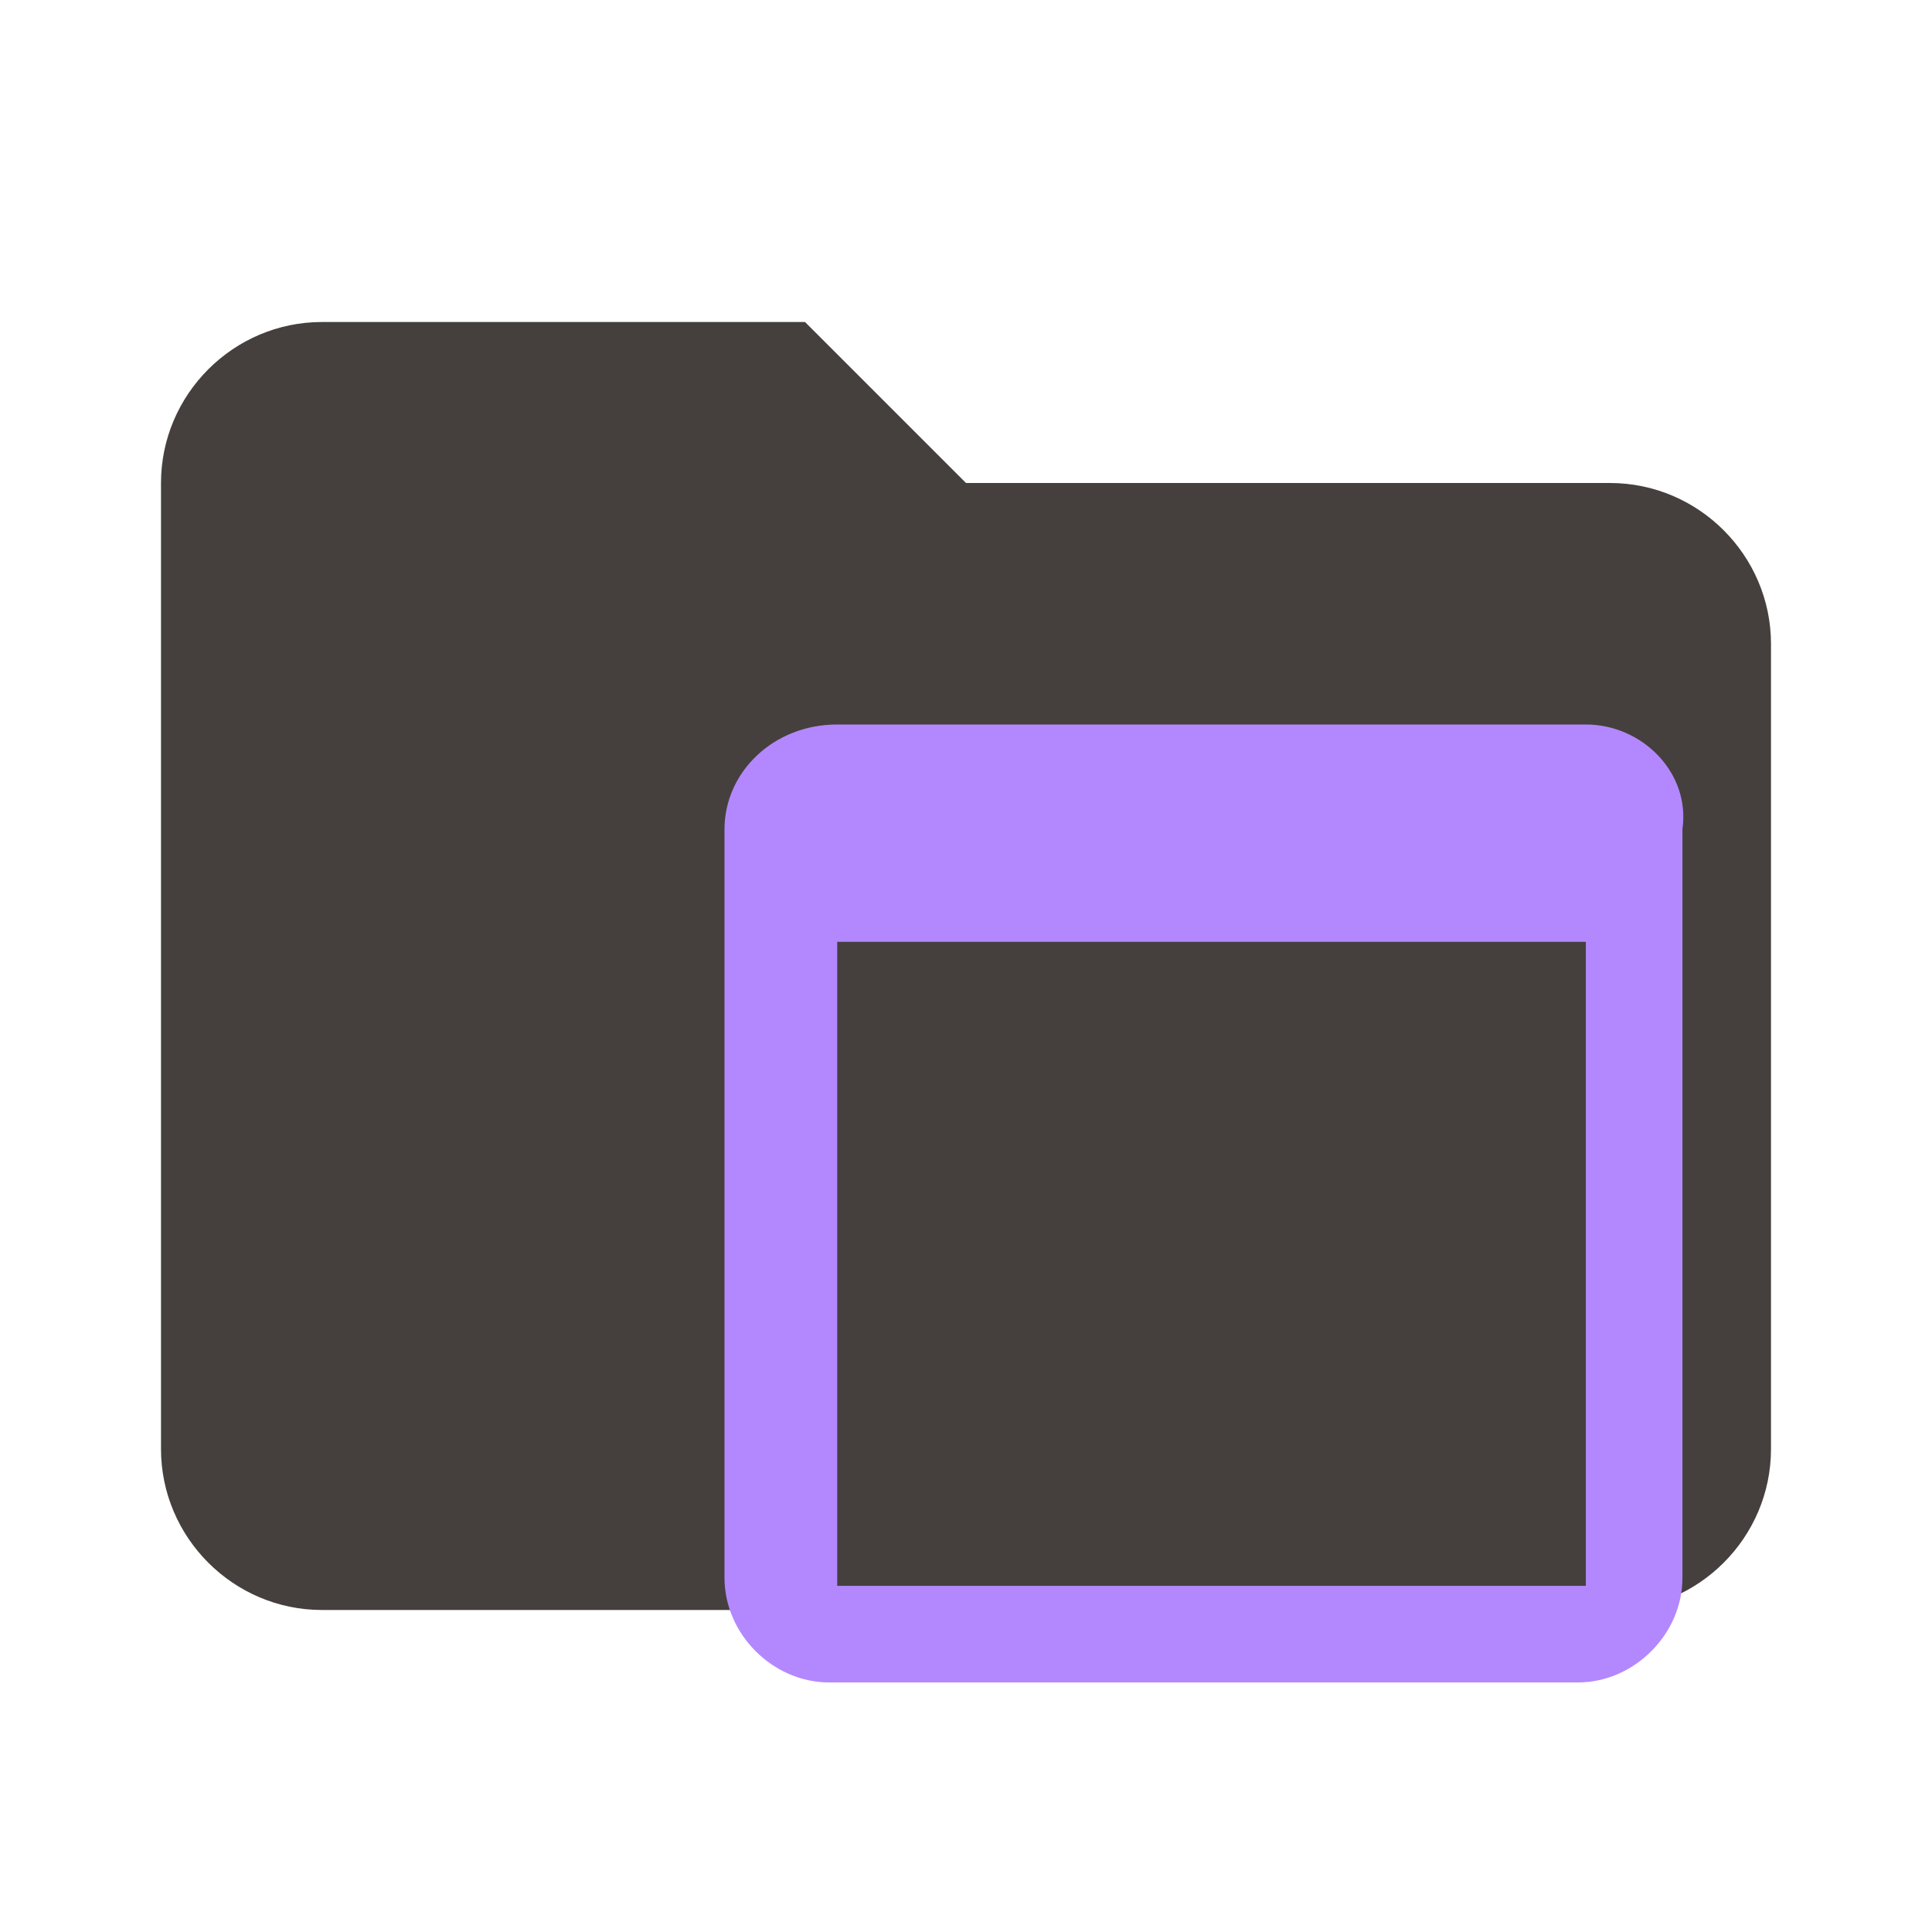
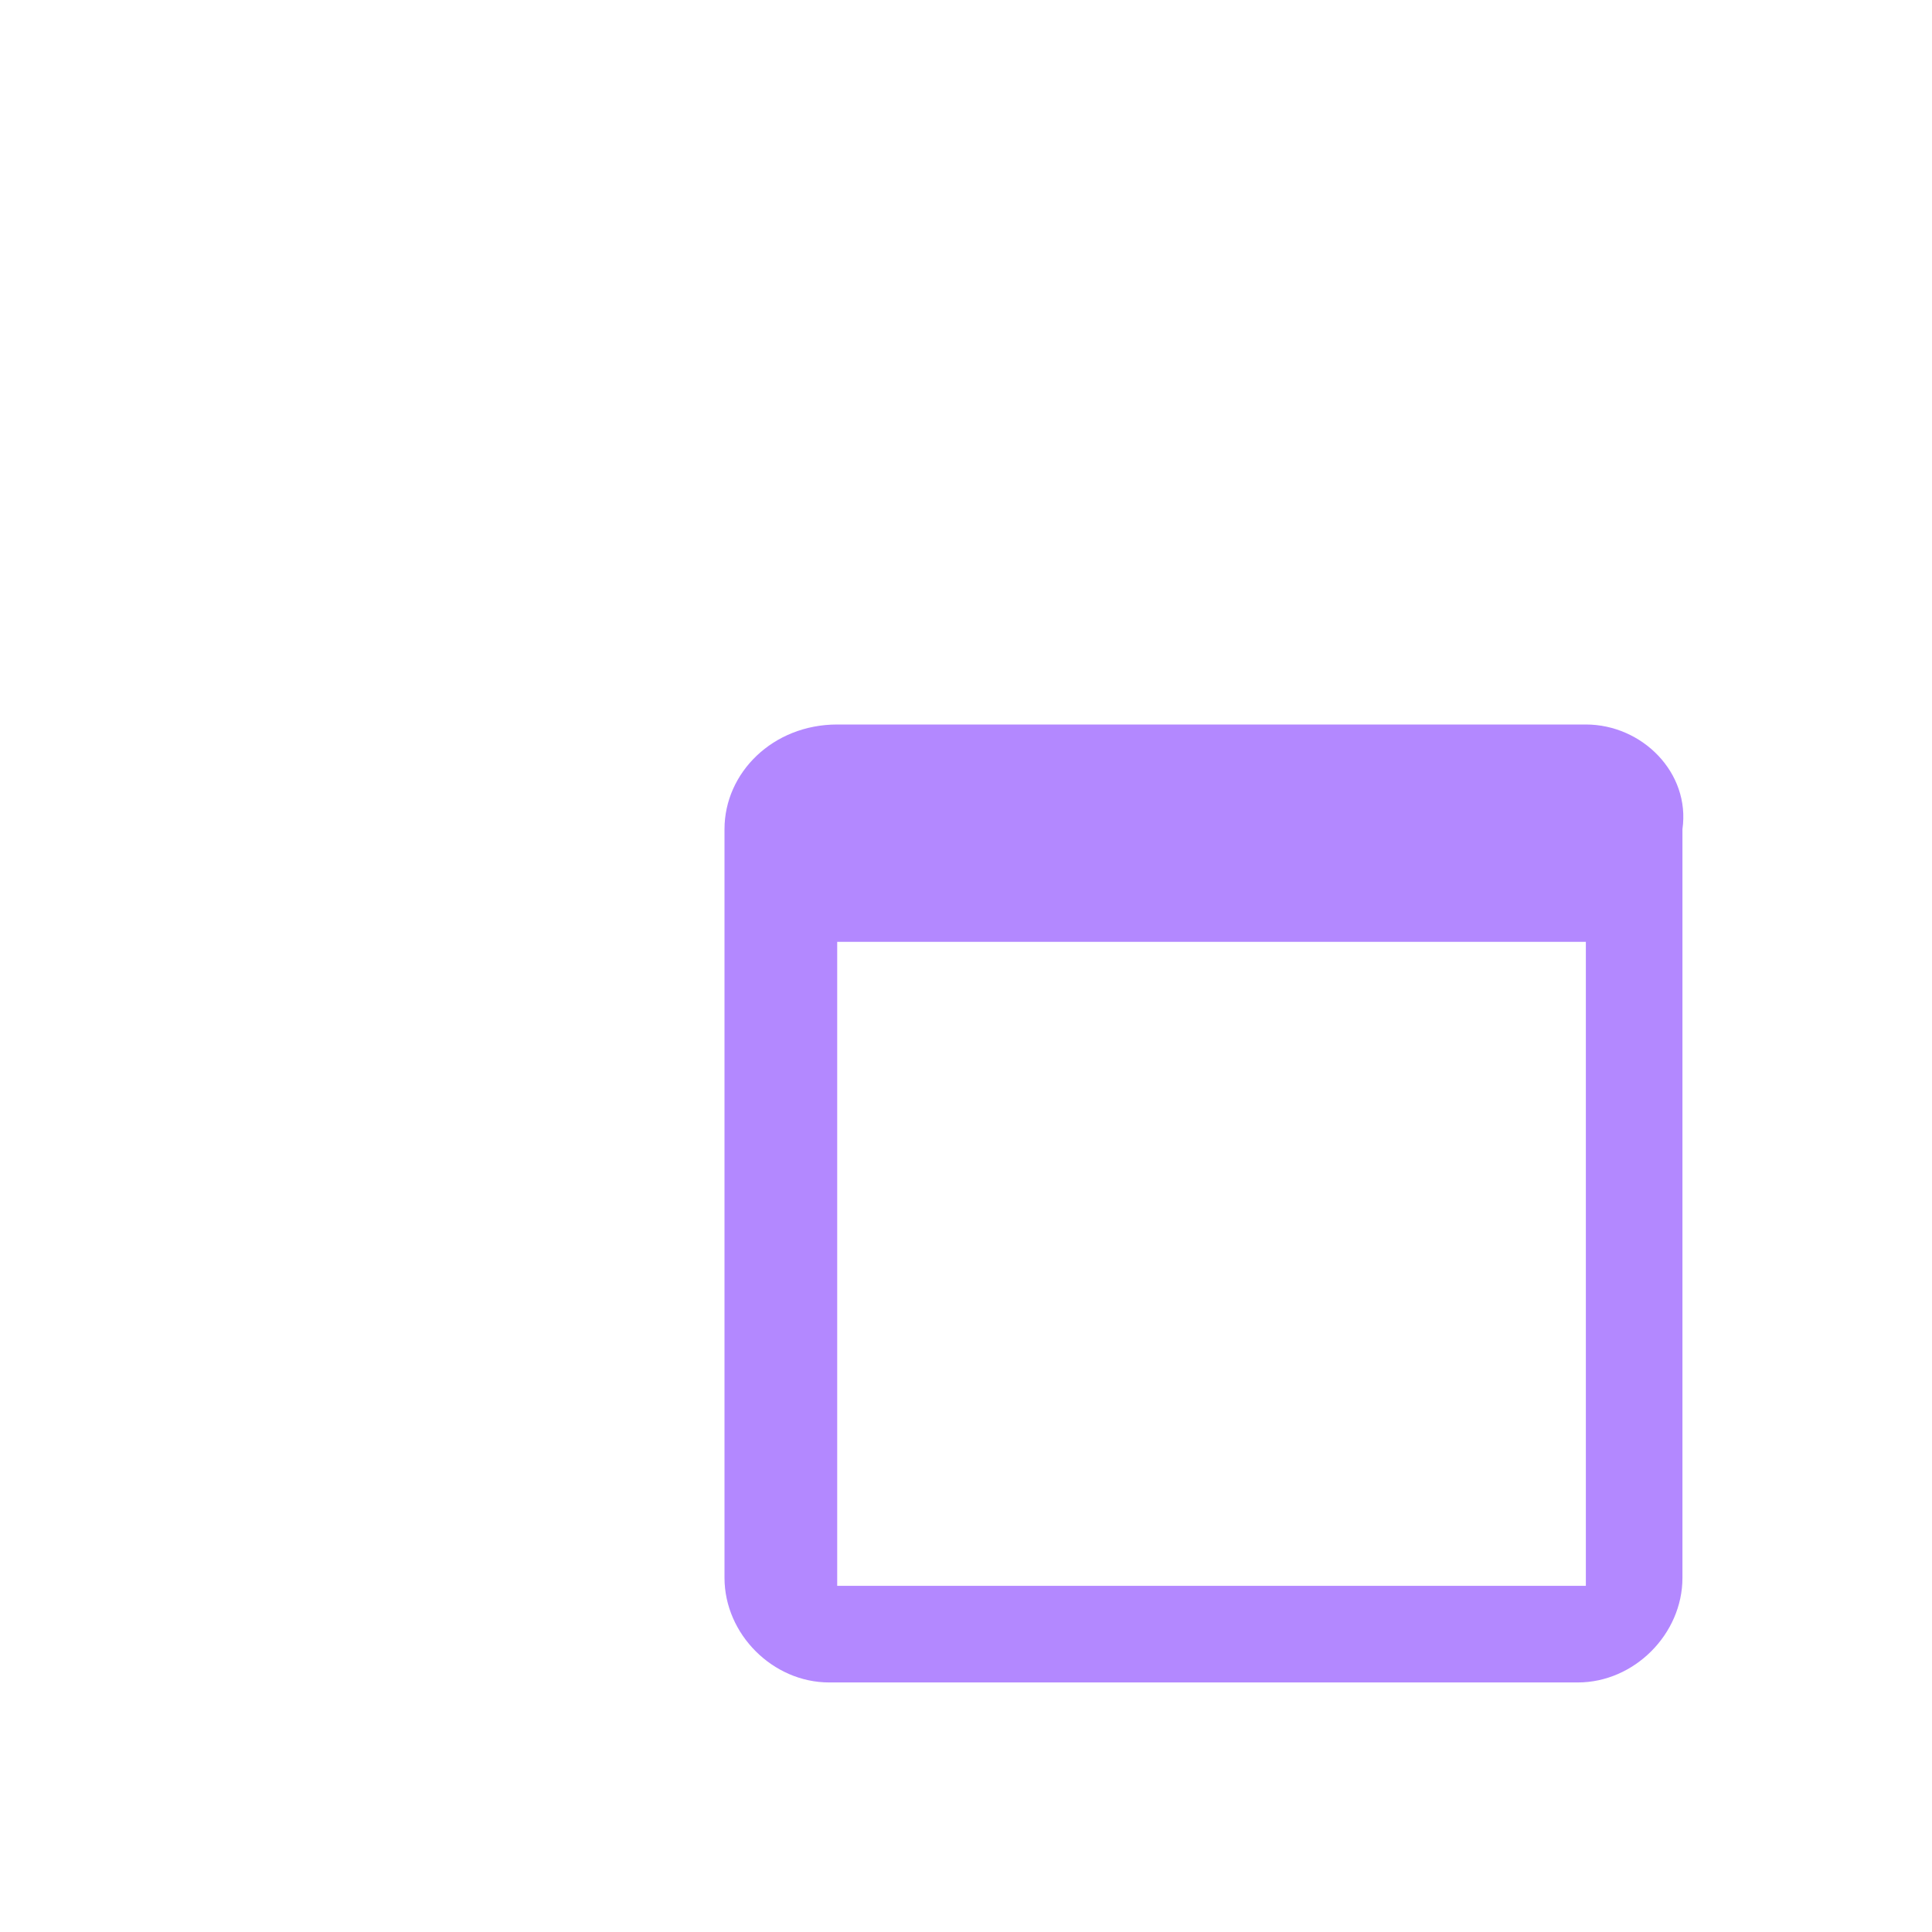
<svg xmlns="http://www.w3.org/2000/svg" viewBox="0 0 24 24" style="enable-background:new 0 0 24 24" xml:space="preserve">
-   <path d="M10 4H4c-1.1 0-2 .9-2 2v12c0 1.1.9 2 2 2h16c1.1 0 2-.9 2-2V8c0-1.1-.9-2-2-2h-8l-2-2z" style="fill:#45403d" />
+   <path d="M10 4H4c-1.1 0-2 .9-2 2v12c0 1.1.9 2 2 2h16c1.1 0 2-.9 2-2V8c0-1.1-.9-2-2-2h-8l-2-2z" style="fill:transparent;stroke:rgba(255, 255, 255, 0.4)" />
  <path d="M19.7 9h-9.3C9.6 9 9 9.6 9 10.3v9.3c0 .7.6 1.3 1.3 1.3h9.3c.7 0 1.3-.6 1.3-1.3v-9.3c.1-.7-.5-1.3-1.2-1.3zm0 10.7h-9.3v-8h9.3v8z" style="fill:#b388ff" />
</svg>
